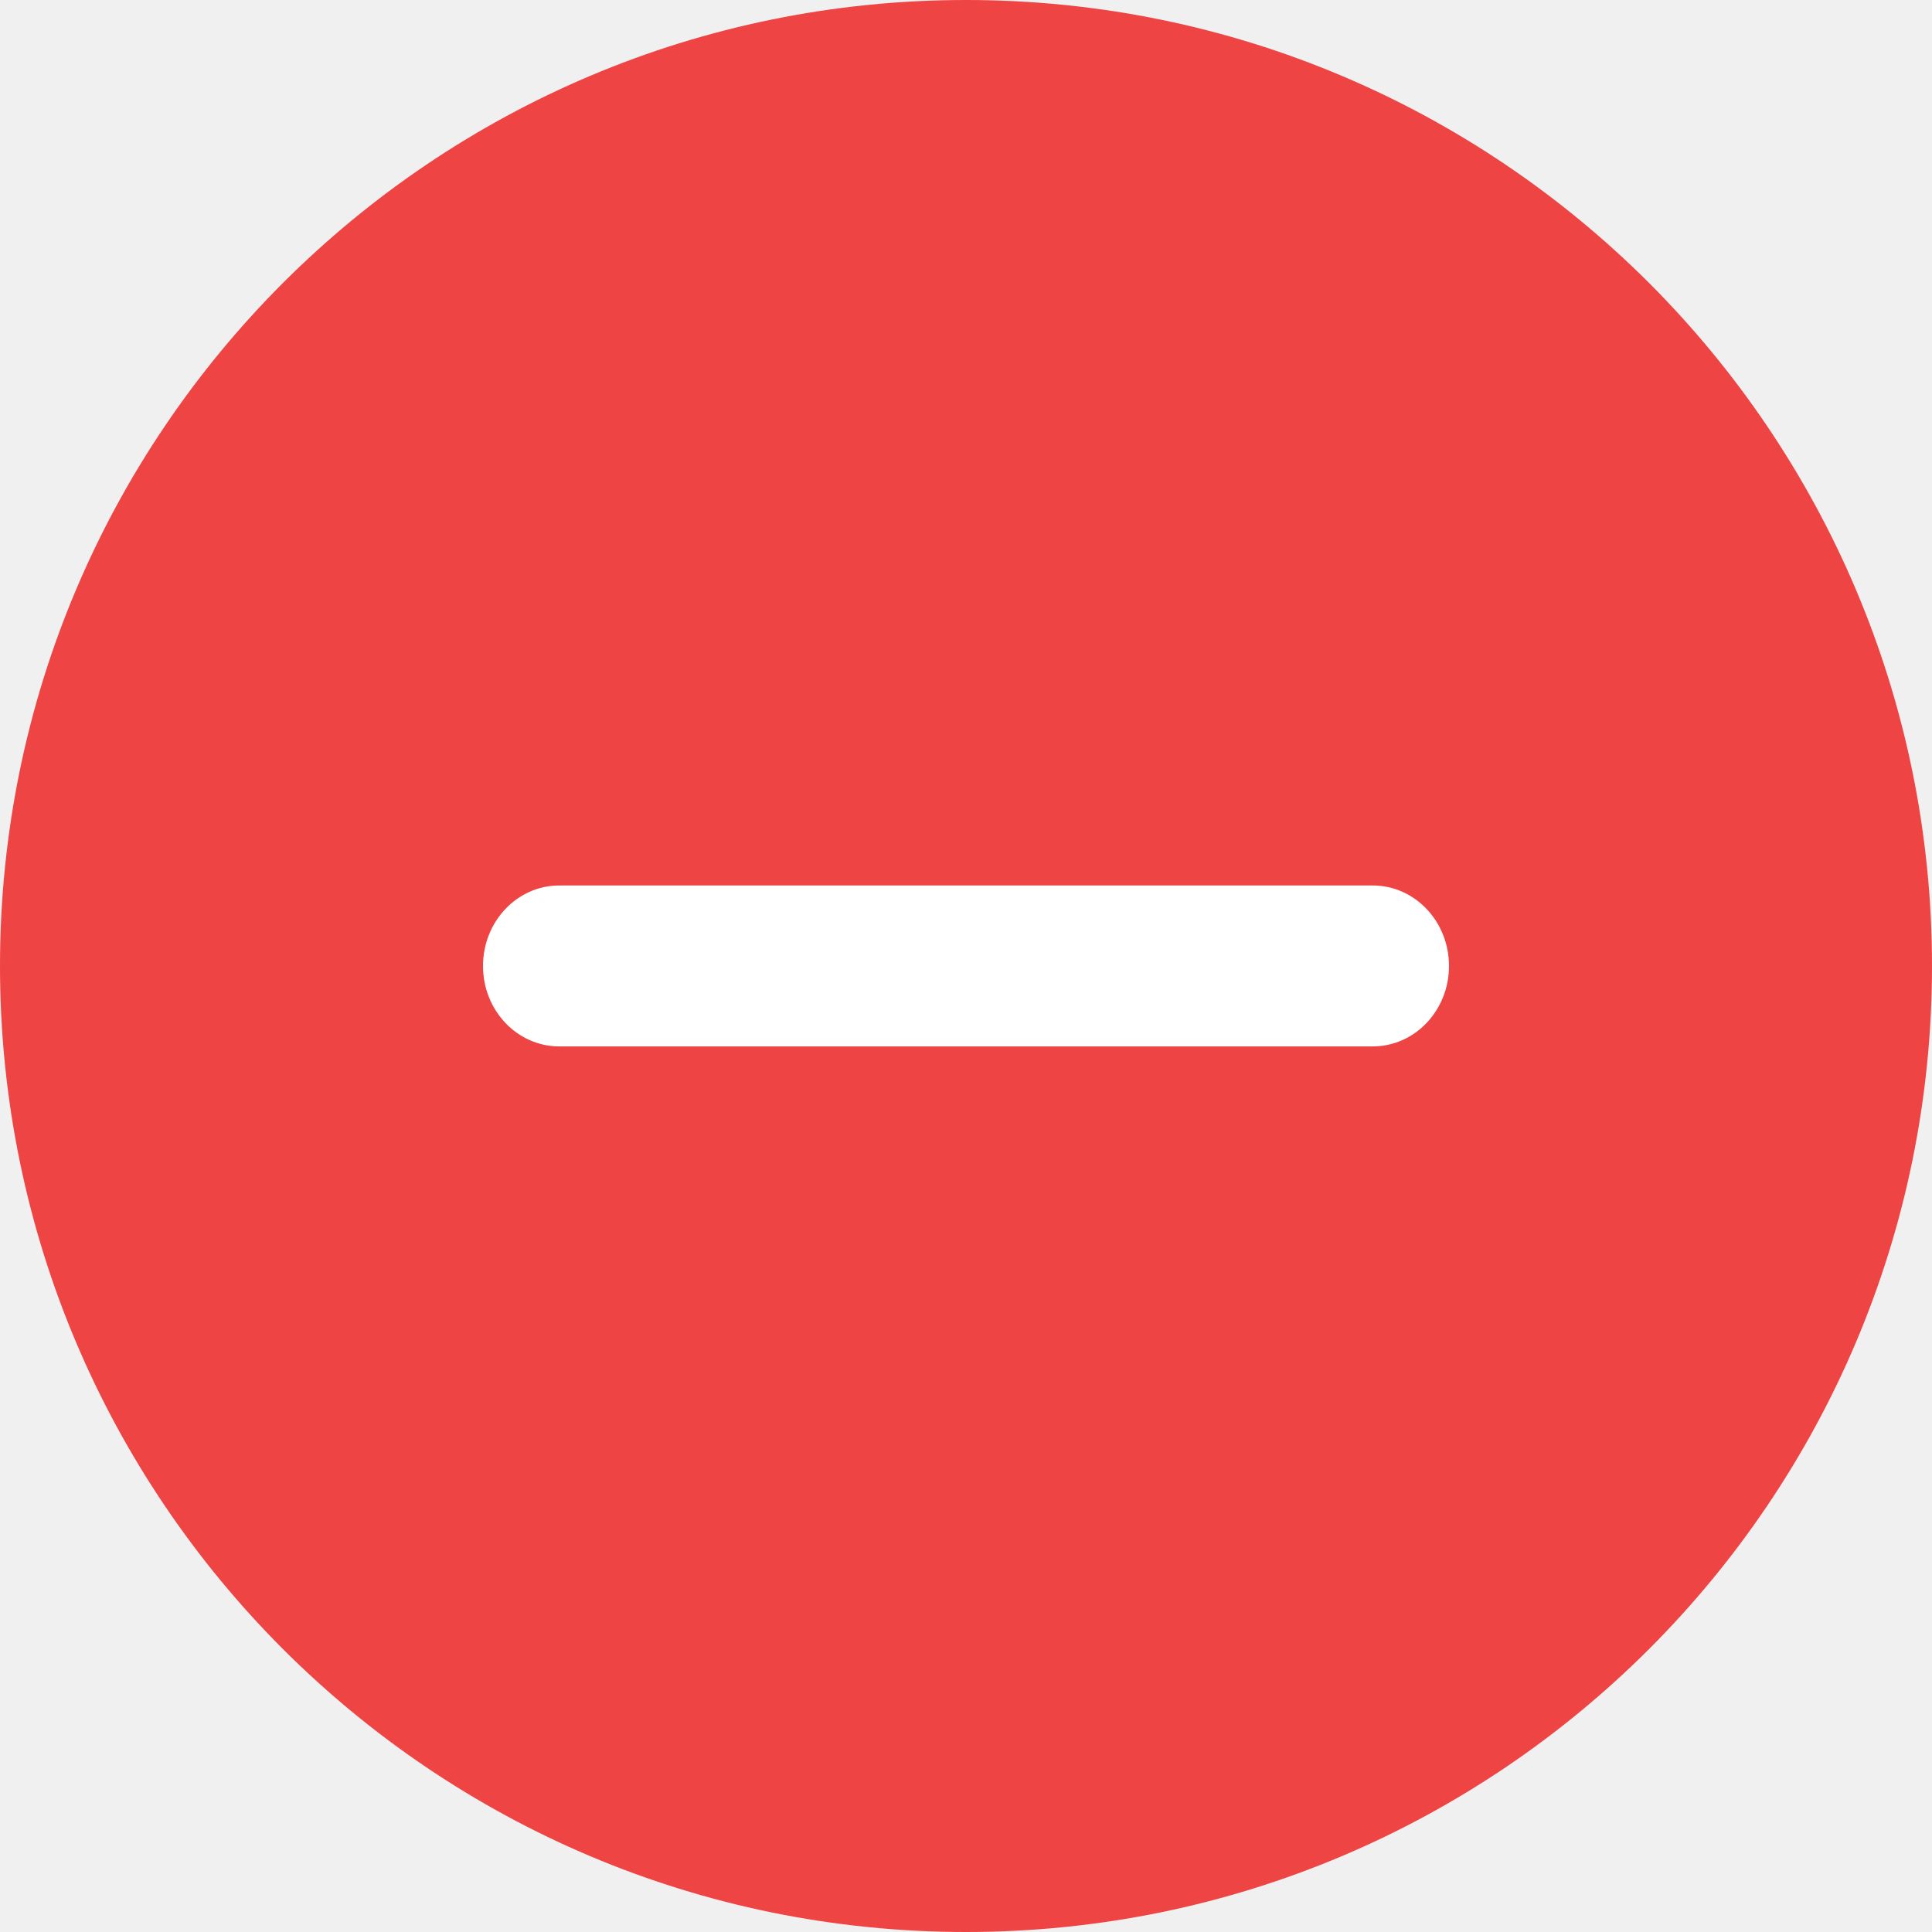
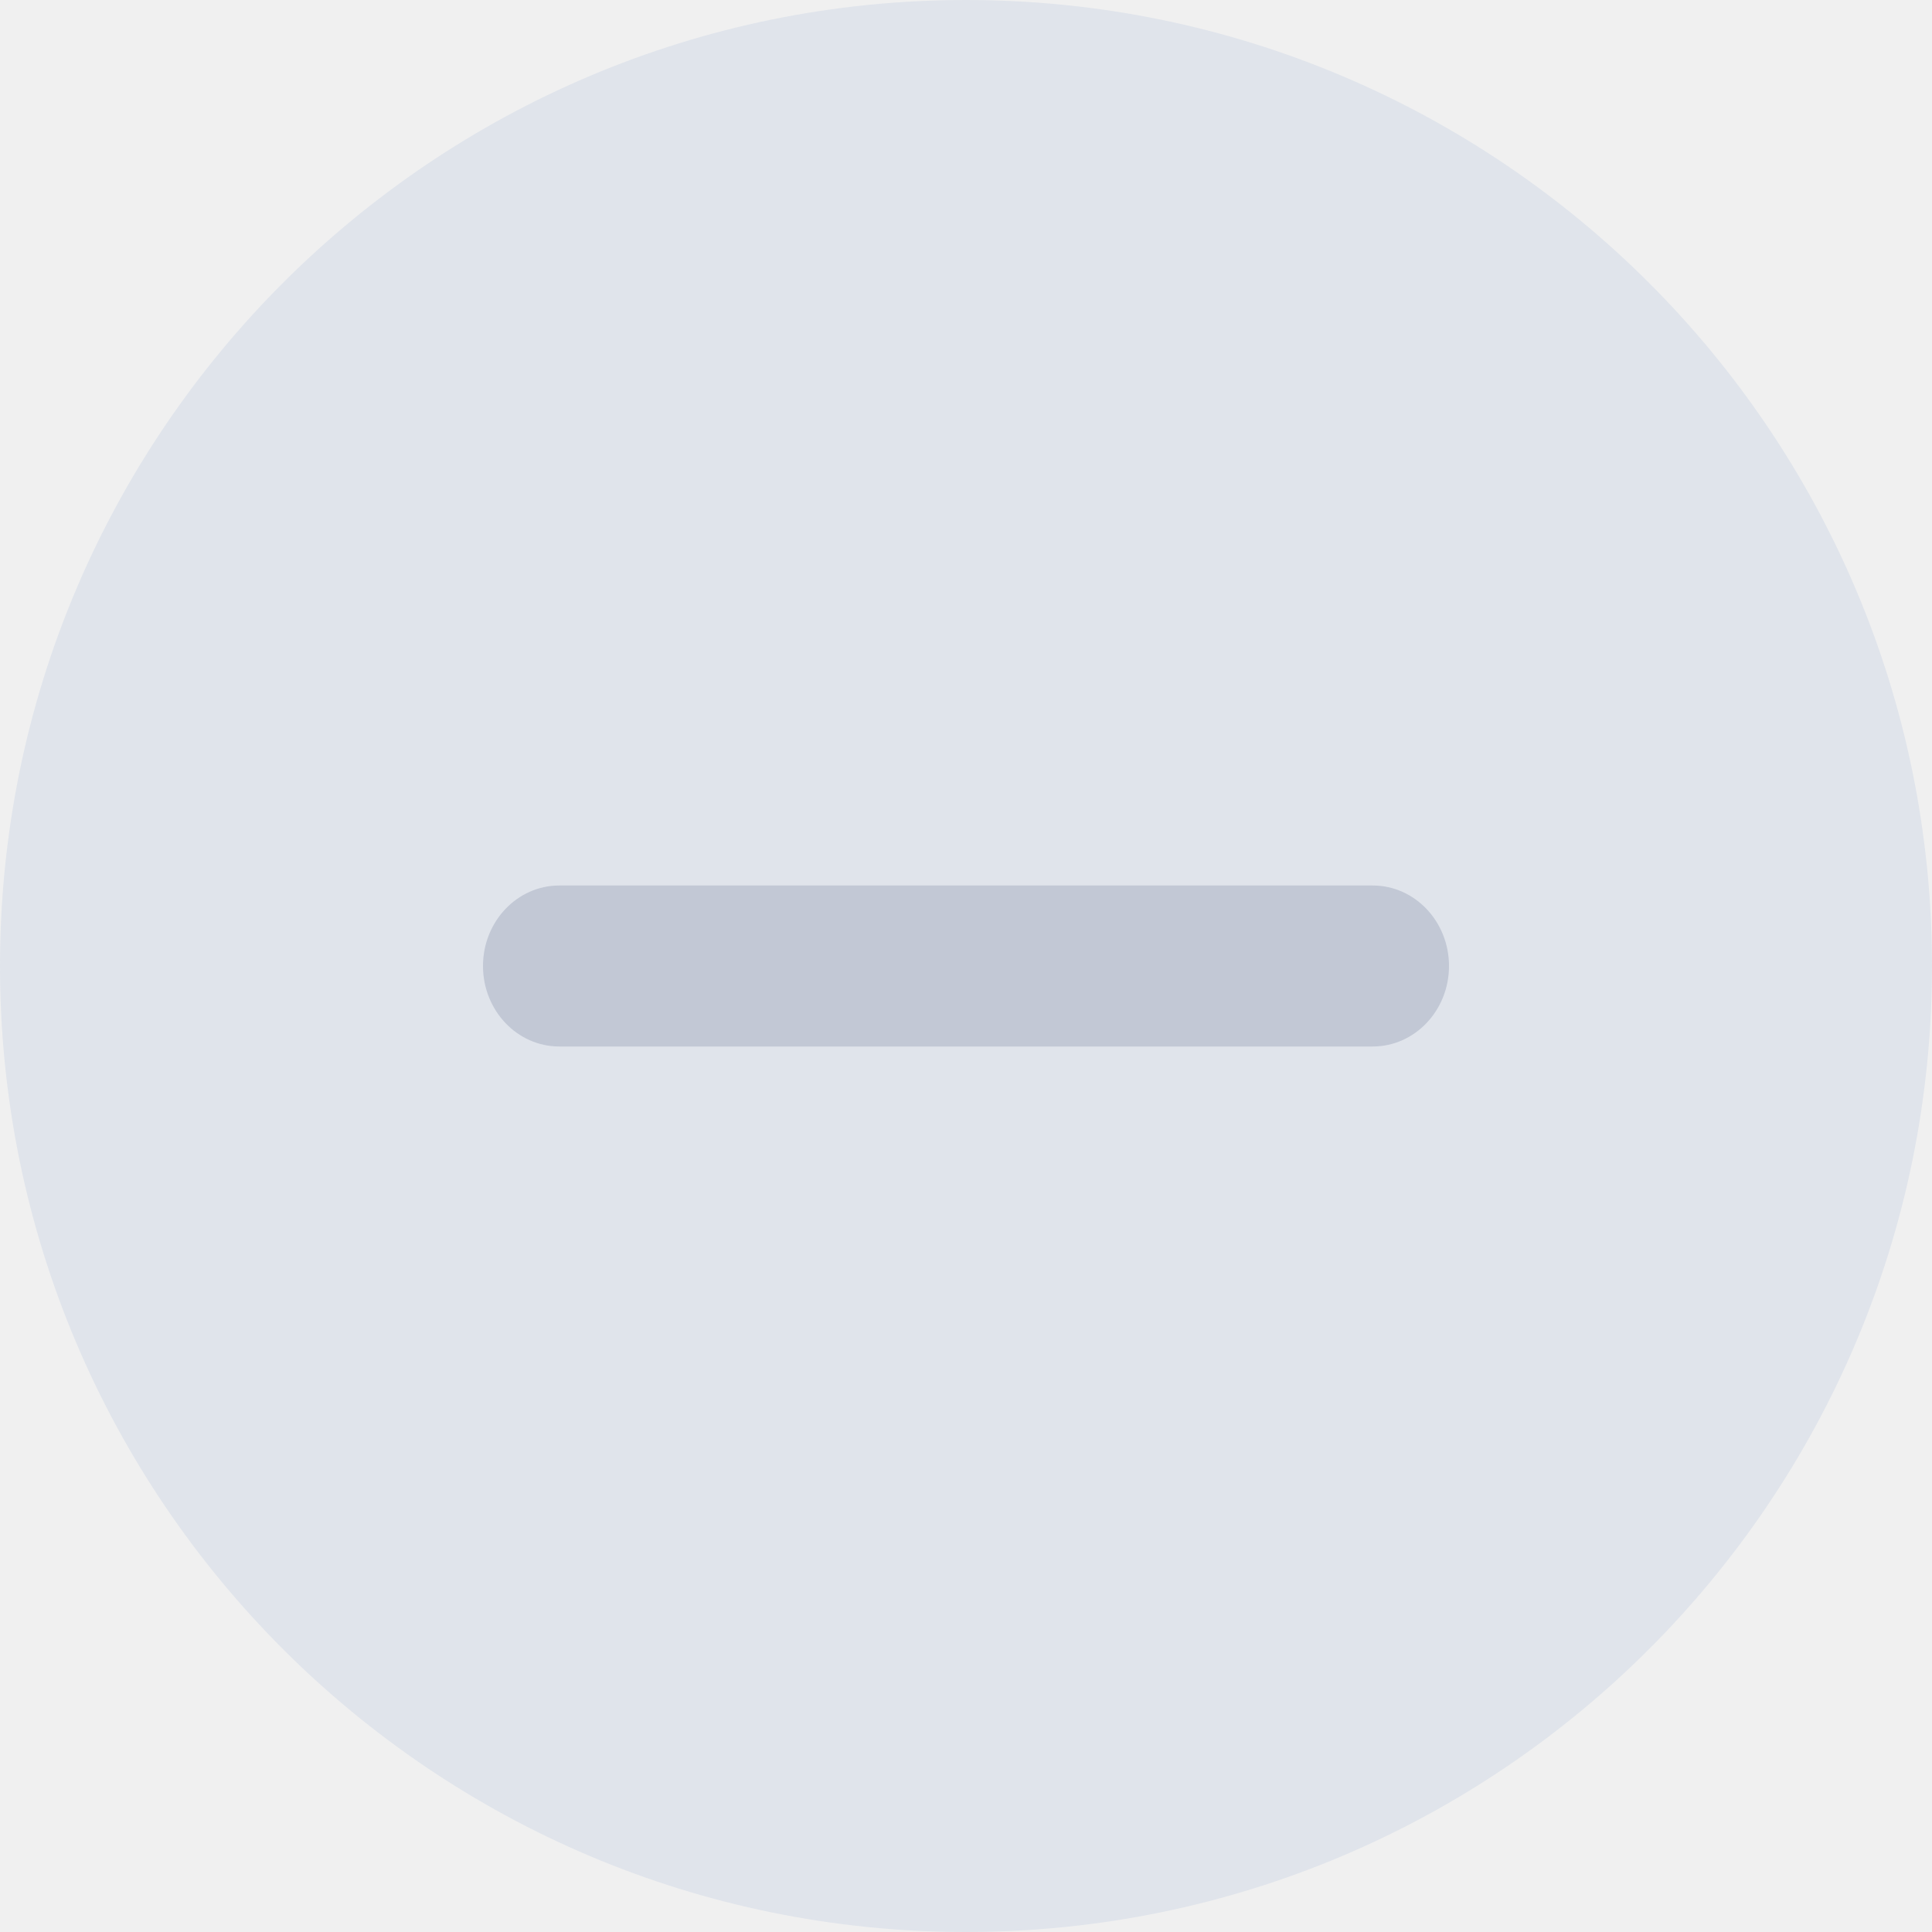
- <svg xmlns="http://www.w3.org/2000/svg" width="16" height="16" viewBox="0 0 16 16" fill="none">
-   <path d="M8 0C3.582 0 0 3.582 0 8C0 12.418 3.582 16 8 16C12.418 16 16 12.418 16 8C16 3.582 12.418 0 8 0Z" fill="#EE4444" />
-   <path fill-rule="evenodd" clip-rule="evenodd" d="M4 8C4 7.631 4.283 7.333 4.632 7.333H11.368C11.717 7.333 12 7.631 12 8C12 8.368 11.717 8.666 11.368 8.666H4.632C4.283 8.666 4 8.368 4 8Z" fill="white" />
+ <svg xmlns="http://www.w3.org/2000/svg" width="12" height="12" viewBox="0 0 12 12" fill="none">
+   <path d="M6 0C2.686 0 0 2.686 0 6C0 9.314 2.686 12 6 12C9.314 12 12 9.314 12 6C12 2.686 9.314 0 6 0Z" fill="#E0E4EB" />
+   <path fill-rule="evenodd" clip-rule="evenodd" d="M3 6C3 5.724 3.212 5.5 3.474 5.5H8.526C8.788 5.5 9 5.724 9 6C9 6.276 8.788 6.5 8.526 6.5H3.474C3.212 6.5 3 6.276 3 6Z" fill="#C2C8D5" />
</svg>
